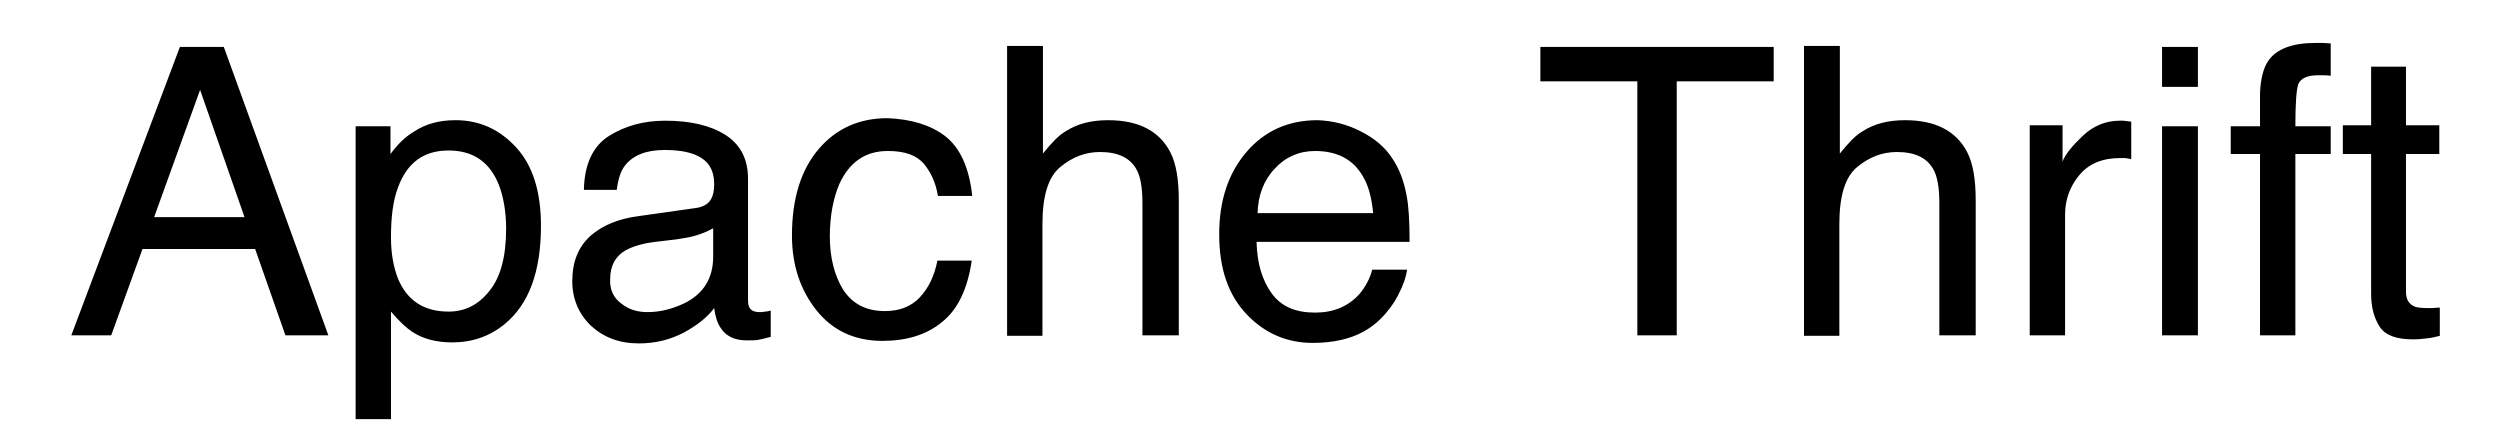
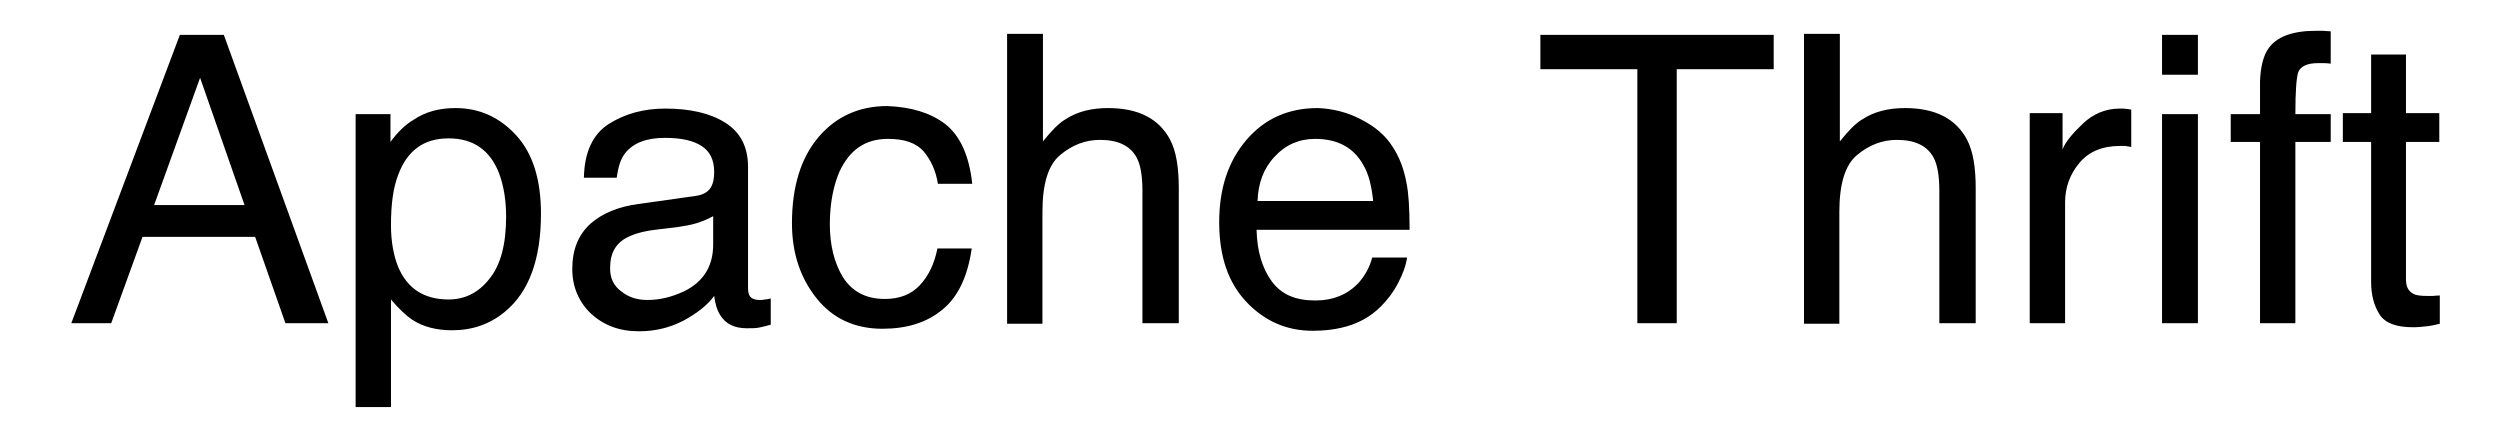
- <svg xmlns="http://www.w3.org/2000/svg" viewBox="-1.52 8.00 495.04 88.00">
+ <svg xmlns="http://www.w3.org/2000/svg" viewBox="-1.52 10.40 495.04 83.20">
  <style />
  <path d="M34.1 17.3h8.7l20.7 57.1H55l-6-17.1H26.7l-6.2 17.1h-7.9l21.5-57.1zM46.9 51l-8.8-25.2L29 51h17.9zM69 33h6.8v5.5c1.4-1.9 2.9-3.4 4.6-4.4 2.4-1.6 5.1-2.3 8.3-2.3 4.7 0 8.7 1.8 12 5.4 3.3 3.6 4.9 8.8 4.9 15.5 0 9.1-2.4 15.5-7.1 19.4-3 2.5-6.5 3.7-10.5 3.7-3.1 0-5.8-.7-7.9-2.1-1.2-.8-2.6-2.1-4.2-4V91h-7V33zm26.4 32.6c2.2-2.7 3.3-6.8 3.3-12.3 0-3.3-.5-6.2-1.4-8.6-1.8-4.6-5.1-6.9-10-6.9s-8.2 2.4-10 7.3c-1 2.6-1.4 5.9-1.4 9.9 0 3.2.5 5.9 1.4 8.2 1.8 4.3 5.1 6.5 10 6.5 3.2 0 5.9-1.3 8.1-4.1zm40.8-16.4c1.6-.2 2.7-.9 3.2-2 .3-.6.5-1.5.5-2.7 0-2.4-.8-4.1-2.5-5.2-1.7-1.1-4.1-1.6-7.3-1.6-3.6 0-6.2 1-7.8 3-.9 1.1-1.4 2.7-1.7 4.9h-6.5c.1-5.1 1.8-8.7 5-10.7s6.9-3 11.1-3c4.9 0 8.9.9 11.9 2.8s4.5 4.8 4.5 8.7v24c0 .7.1 1.3.4 1.7.3.4.9.7 1.9.7.3 0 .7 0 1-.1.4 0 .8-.1 1.2-.2v5.2c-1.1.3-1.9.5-2.5.6-.6.1-1.3.1-2.3.1-2.4 0-4.2-.9-5.2-2.6-.6-.9-1-2.2-1.2-3.8-1.4 1.9-3.5 3.5-6.1 4.9-2.7 1.4-5.6 2.1-8.8 2.1-3.9 0-7-1.2-9.5-3.5-2.4-2.3-3.7-5.3-3.7-8.8 0-3.9 1.2-6.8 3.6-9 2.4-2.1 5.6-3.4 9.5-3.9l11.3-1.6zm-14.7 18.9c1.5 1.2 3.2 1.7 5.2 1.7 2.5 0 4.8-.6 7.2-1.7 3.9-1.9 5.8-5 5.8-9.3v-5.6c-.9.5-2 1-3.3 1.4-1.3.4-2.7.6-4 .8l-4.2.5c-2.5.3-4.4.9-5.7 1.6-2.2 1.2-3.2 3.2-3.2 5.8-.1 2.1.7 3.7 2.2 4.8zM185.7 35c2.9 2.3 4.7 6.2 5.3 11.8h-6.8c-.4-2.6-1.4-4.7-2.8-6.4-1.5-1.7-3.8-2.5-7.1-2.5-4.5 0-7.6 2.2-9.6 6.5-1.2 2.8-1.9 6.3-1.9 10.4 0 4.2.9 7.7 2.6 10.5 1.8 2.8 4.5 4.3 8.3 4.3 2.9 0 5.2-.9 6.9-2.7 1.7-1.8 2.9-4.2 3.5-7.3h6.8c-.8 5.5-2.7 9.6-5.8 12.1-3.1 2.6-7.1 3.8-11.9 3.8-5.4 0-9.8-2-13-6-3.2-4-4.9-8.9-4.9-14.9 0-7.3 1.8-13 5.3-17.1s8.1-6.1 13.6-6.1c4.7.2 8.5 1.3 11.5 3.6zM198 17.1h7v21.3c1.7-2.1 3.1-3.6 4.5-4.4 2.3-1.5 5.1-2.2 8.4-2.2 6 0 10.1 2.1 12.3 6.3 1.2 2.3 1.7 5.5 1.7 9.6v26.7h-7.2V48.2c0-3.1-.4-5.3-1.2-6.7-1.3-2.3-3.7-3.4-7.2-3.4-2.9 0-5.5 1-7.9 3-2.4 2-3.5 5.8-3.5 11.3v22.1h-7V17.1zM267.9 34c2.8 1.4 4.9 3.2 6.3 5.4 1.4 2.1 2.3 4.5 2.8 7.3.4 1.9.6 5 .6 9.2h-30.3c.1 4.2 1.1 7.6 3 10.2s4.7 3.8 8.6 3.8c3.6 0 6.5-1.2 8.7-3.6 1.2-1.4 2.1-3 2.6-4.9h6.9c-.2 1.5-.8 3.2-1.8 5.1-1 1.9-2.2 3.4-3.4 4.6-2.1 2.1-4.7 3.5-7.8 4.2-1.7.4-3.6.6-5.7.6-5.1 0-9.5-1.9-13.1-5.7-3.6-3.8-5.4-9-5.4-15.8 0-6.7 1.8-12.1 5.4-16.3 3.6-4.2 8.3-6.3 14.1-6.3 2.9.1 5.8.8 8.5 2.2zm2.5 16.3c-.3-3-.9-5.5-2-7.3-1.9-3.4-5.1-5.1-9.5-5.1-3.2 0-5.9 1.2-8 3.5-2.2 2.3-3.3 5.3-3.4 8.8h22.9zm79.3-33v6.8h-19.2v50.3h-7.8V24.1h-19.2v-6.8h46.2zm6.1-.2h7v21.3c1.7-2.1 3.1-3.6 4.5-4.4 2.3-1.5 5.1-2.2 8.4-2.2 6 0 10.1 2.1 12.3 6.3 1.2 2.3 1.7 5.5 1.7 9.6v26.7h-7.2V48.2c0-3.1-.4-5.3-1.2-6.7-1.3-2.3-3.7-3.4-7.2-3.4-2.9 0-5.5 1-7.9 3-2.4 2-3.5 5.8-3.5 11.3v22.1h-7V17.1zm44.5 15.7h6.6V40c.5-1.4 1.9-3.1 4-5.1 2.1-2 4.6-3 7.3-3h.7c.3 0 .8.1 1.6.2v7.4c-.4-.1-.8-.1-1.1-.2h-1.1c-3.5 0-6.2 1.1-8.1 3.4-1.9 2.3-2.8 4.9-2.8 7.8v23.9h-7V32.8zm26.3-15.5h7.1v7.9h-7.1v-7.9zm0 15.7h7.1v41.4h-7.1V33zm21-12.9c1.6-2.4 4.8-3.6 9.4-3.6h1.4c.5 0 1 .1 1.6.1V23c-.7-.1-1.3-.1-1.6-.1h-.9c-2.1 0-3.4.6-3.9 1.7-.4 1.1-.6 3.9-.6 8.4h7v5.5h-7v35.9h-7V38.5h-5.8V33h5.8v-6.5c.1-2.9.7-5.1 1.6-6.4zm20.2 1.1h7.1v11.6h6.6v5.7h-6.6v27.2c0 1.5.5 2.4 1.5 2.9.5.3 1.5.4 2.7.4h1.1c.4 0 .8-.1 1.4-.1v5.6c-.8.2-1.6.4-2.5.5-.9.1-1.8.2-2.8.2-3.3 0-5.5-.8-6.6-2.5s-1.7-3.8-1.7-6.5V38.5h-5.6v-5.7h5.6V21.2z" />
</svg>
